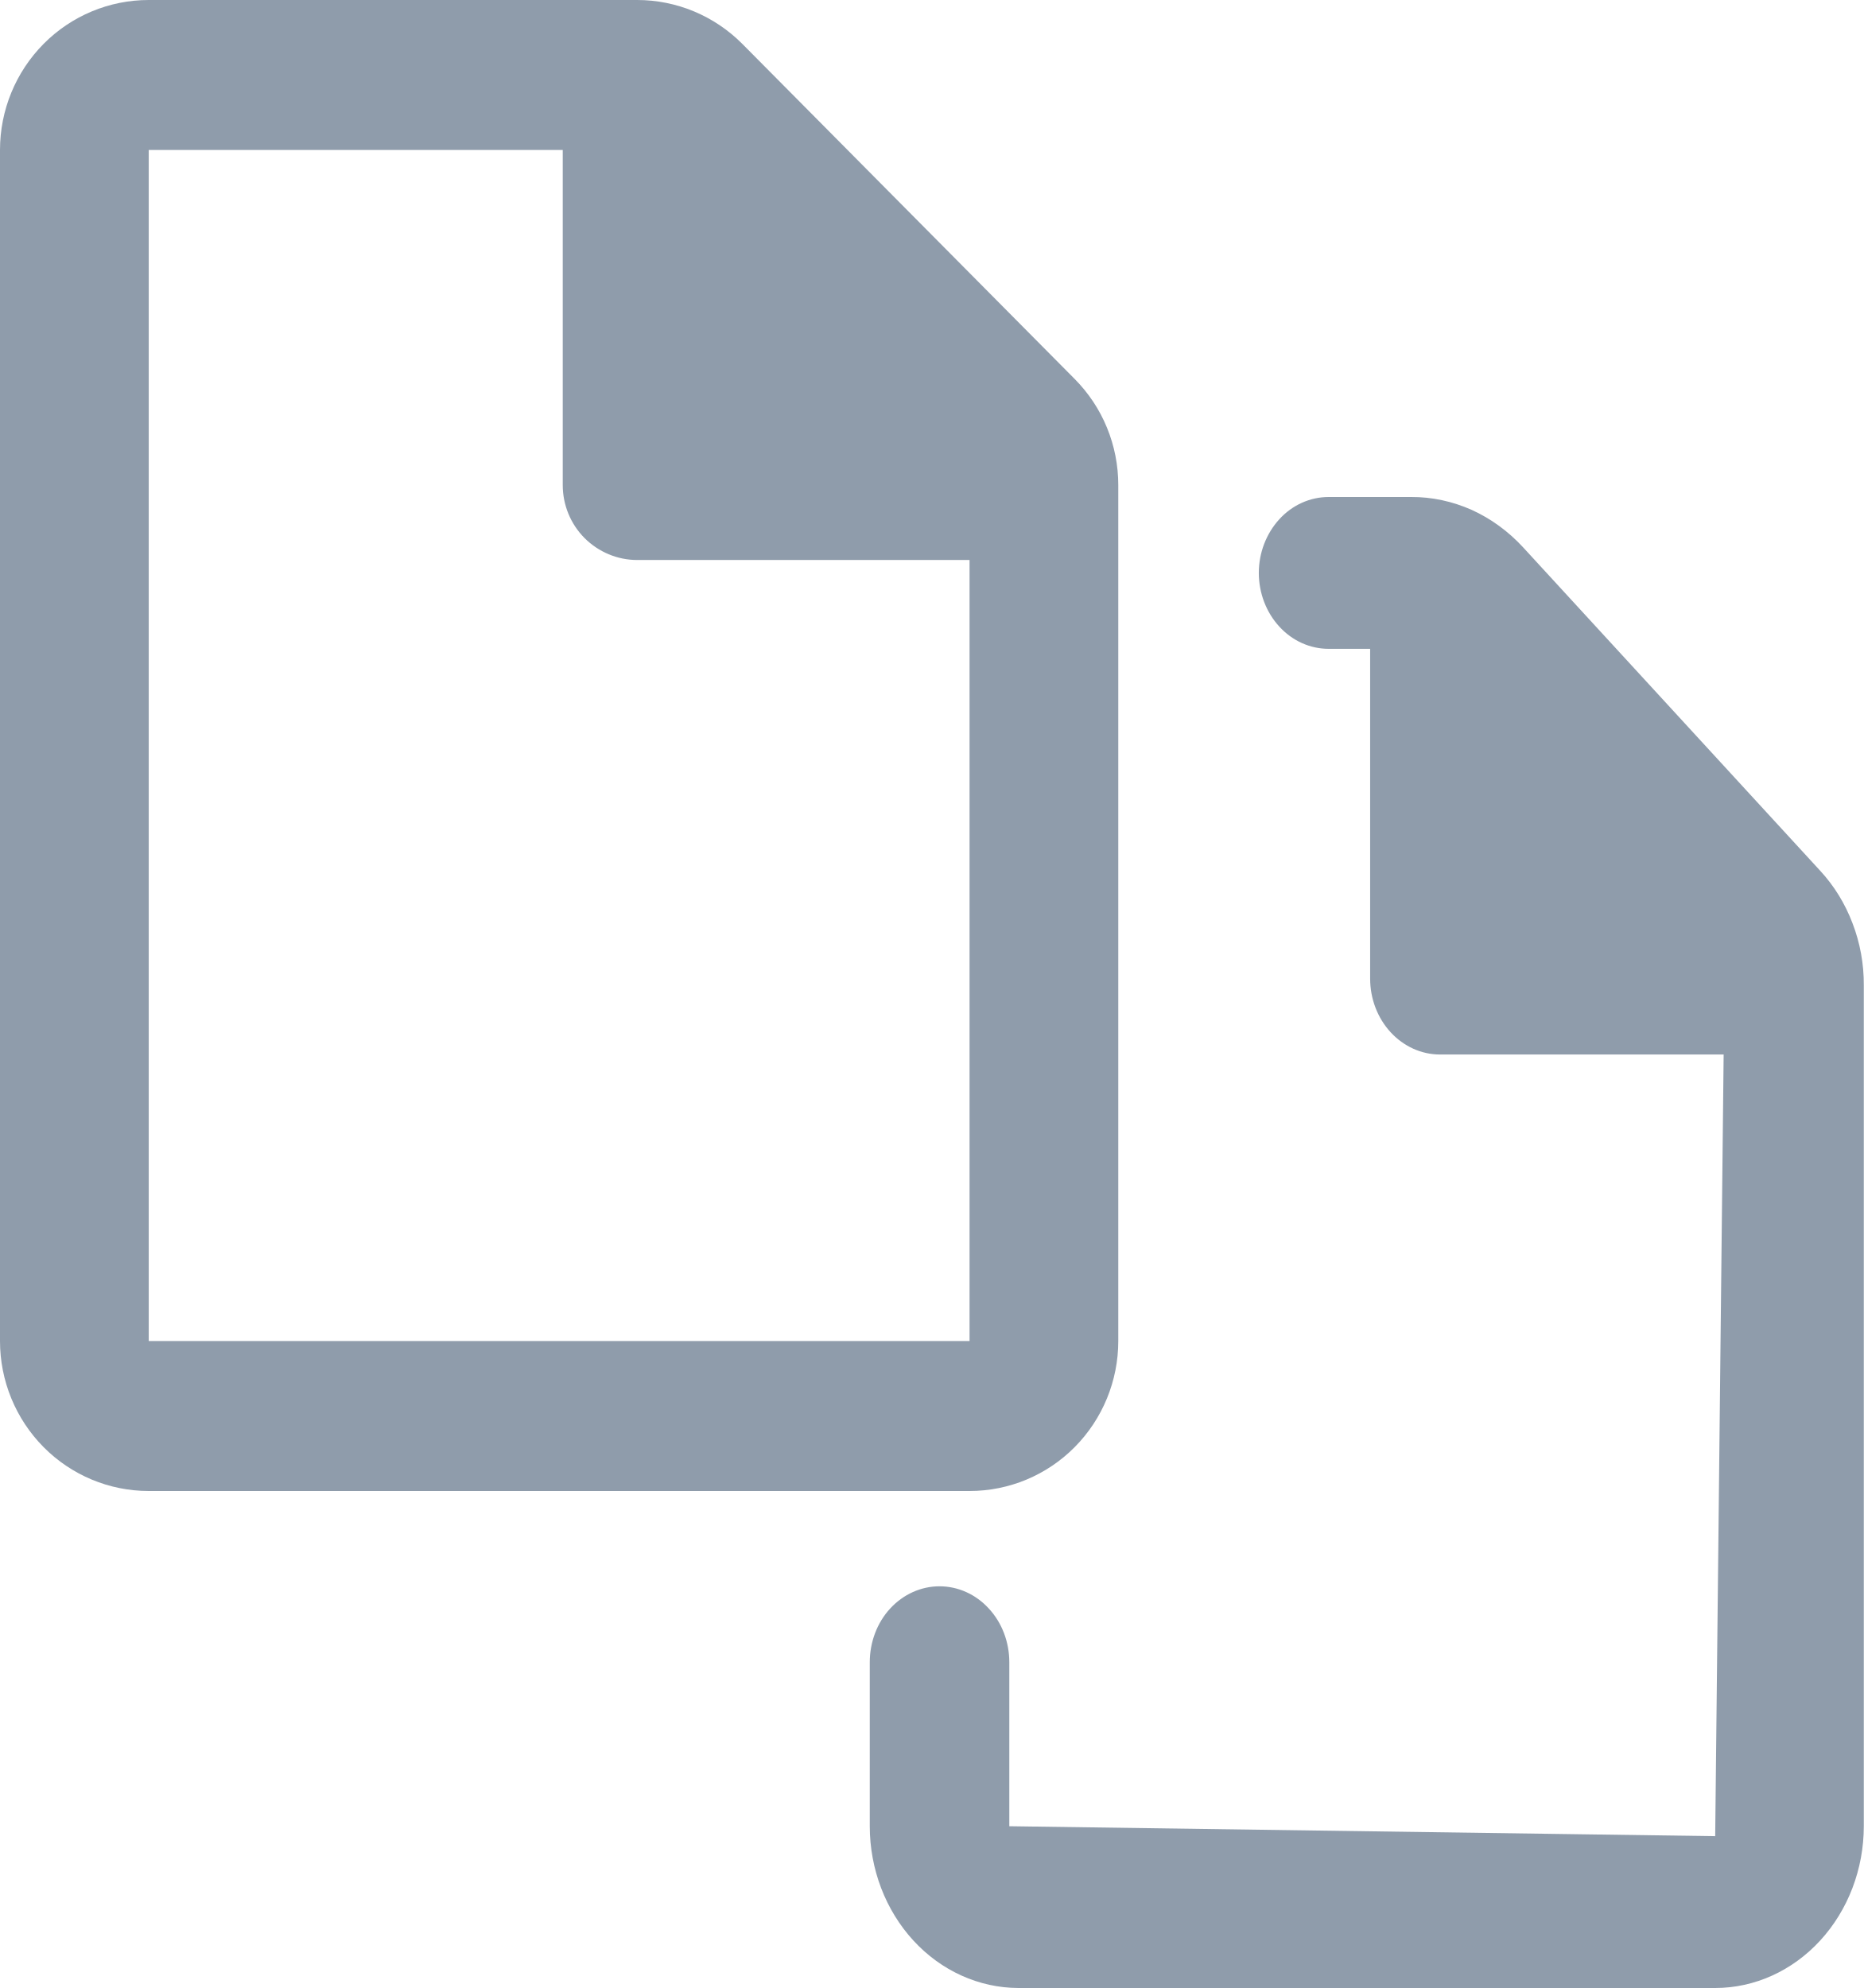
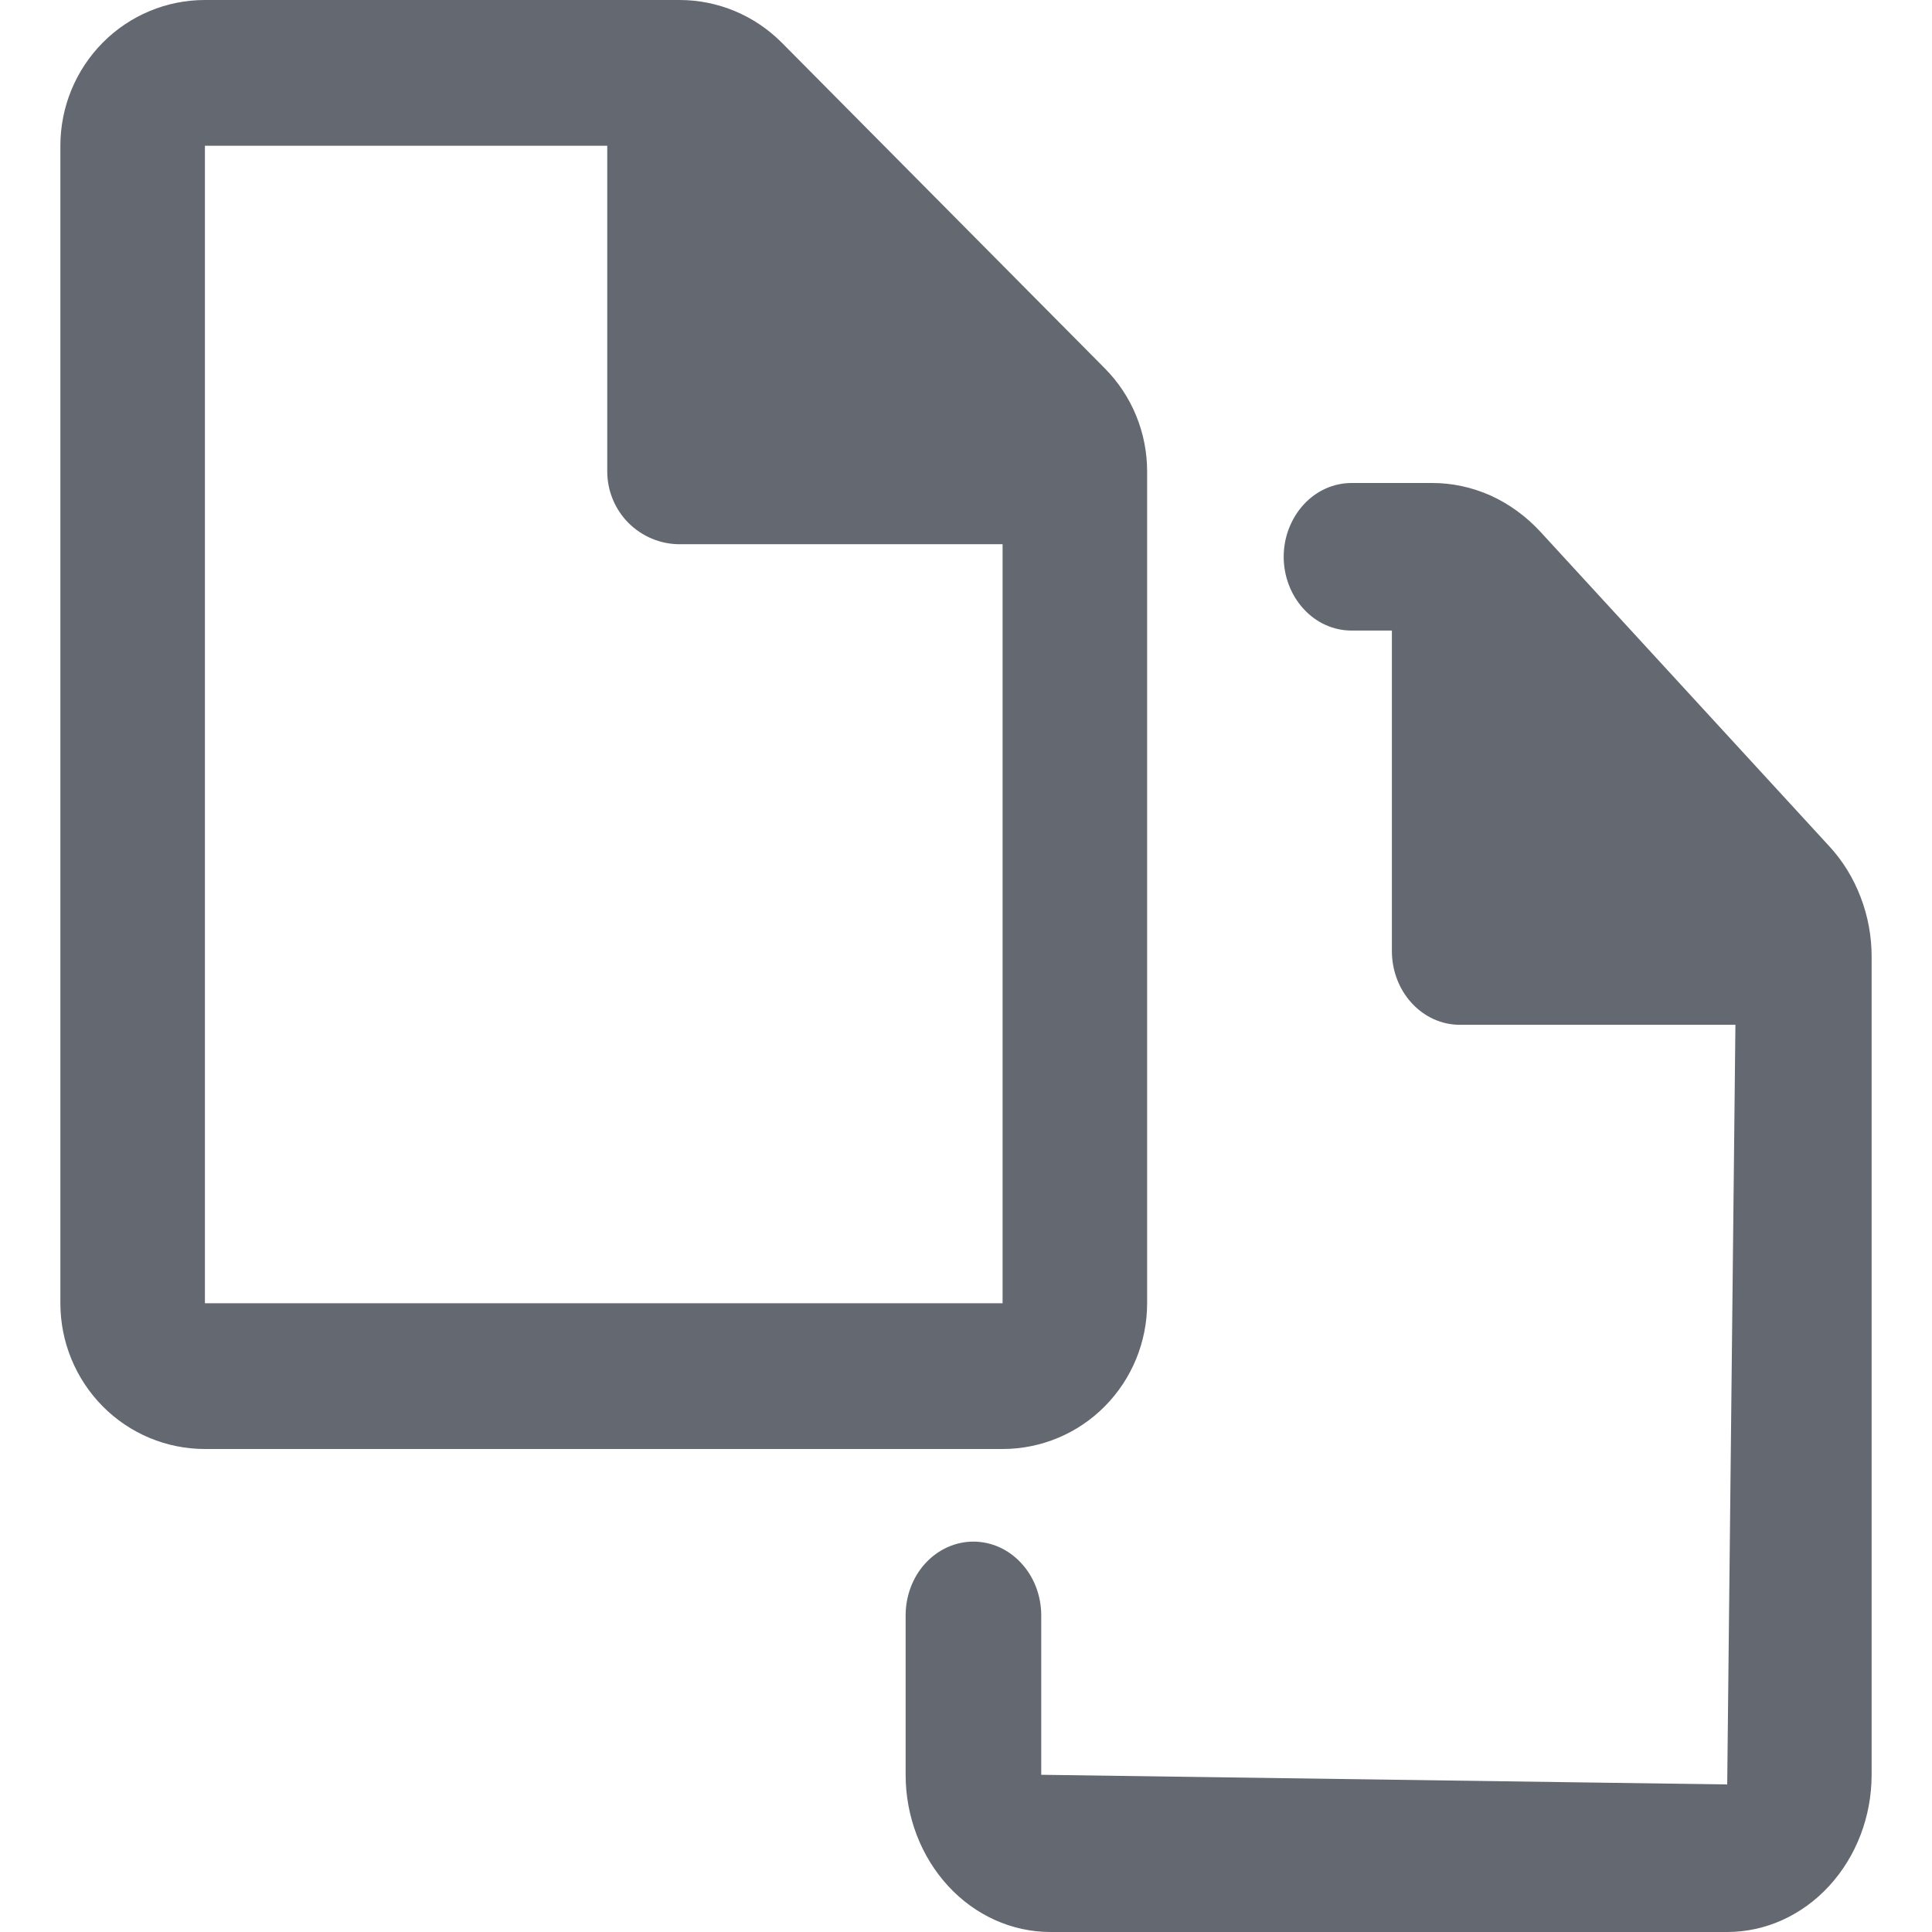
- <svg xmlns="http://www.w3.org/2000/svg" width="15" height="16" viewBox="0 0 15 16" fill="none">
-   <path fill-rule="evenodd" clip-rule="evenodd" d="M14.909 7.43C14.97 7.588 15.001 7.758 15 7.929V14.697C15 15.043 14.873 15.374 14.649 15.618C14.425 15.862 14.121 16 13.804 16H8.196C7.879 15.999 7.575 15.862 7.351 15.618C7.127 15.374 7 15.043 7 14.698V13.378C7 13.216 7.059 13.06 7.164 12.946C7.27 12.831 7.413 12.767 7.561 12.767C7.71 12.767 7.853 12.831 7.958 12.946C8.064 13.06 8.123 13.216 8.123 13.378V14.698L13.804 14.778L13.872 8.487H11.589C11.44 8.487 11.297 8.422 11.192 8.308C11.086 8.193 11.027 8.038 11.027 7.876V5.222H10.693C10.544 5.222 10.401 5.158 10.296 5.043C10.191 4.929 10.131 4.773 10.131 4.611C10.131 4.449 10.191 4.294 10.296 4.179C10.401 4.064 10.544 4 10.693 4H11.357C11.524 3.999 11.69 4.035 11.845 4.104C11.999 4.174 12.139 4.276 12.258 4.405L14.649 7.008C14.761 7.129 14.849 7.272 14.909 7.43Z" fill="#8F9CAB" />
-   <path fill-rule="evenodd" clip-rule="evenodd" d="M0 1.207V10.793C0 11.113 0.126 11.42 0.351 11.647C0.575 11.873 0.879 12 1.197 12H7.803C8.121 12 8.425 11.873 8.649 11.647C8.874 11.42 9 11.113 9 10.793V3.904C9 3.745 8.969 3.588 8.909 3.442C8.849 3.295 8.76 3.162 8.649 3.05L5.974 0.353C5.749 0.127 5.445 -2.7651e-05 5.127 4.51291e-09H1.197C0.879 4.51291e-09 0.575 0.127 0.351 0.353C0.126 0.58 0 0.887 0 1.207ZM4.529 3.904V1.207H1.197V10.793H7.803V4.507H5.128C4.969 4.507 4.817 4.443 4.704 4.33C4.592 4.217 4.529 4.064 4.529 3.904Z" fill="#8F9CAB" />
+ <svg xmlns="http://www.w3.org/2000/svg" width="16" height="16" viewBox="0 0 16 16" fill="none">
+   <path fill-rule="evenodd" clip-rule="evenodd" d="M15.409 7.43C15.47 7.588 15.501 7.758 15.5 7.929V14.697C15.5 15.043 15.373 15.374 15.149 15.618C14.925 15.862 14.621 16 14.304 16H8.696C8.379 15.999 8.075 15.862 7.851 15.618C7.627 15.374 7.5 15.043 7.5 14.698V13.378C7.5 13.216 7.559 13.06 7.664 12.946C7.77 12.831 7.913 12.767 8.061 12.767C8.21 12.767 8.353 12.831 8.458 12.946C8.564 13.06 8.623 13.216 8.623 13.378V14.698L14.304 14.778L14.372 8.487H12.089C11.94 8.487 11.797 8.422 11.692 8.308C11.586 8.193 11.527 8.038 11.527 7.876V5.222H11.193C11.044 5.222 10.901 5.158 10.796 5.043C10.691 4.929 10.631 4.773 10.631 4.611C10.631 4.449 10.691 4.294 10.796 4.179C10.901 4.064 11.044 4 11.193 4H11.857C12.024 3.999 12.19 4.035 12.345 4.104C12.499 4.174 12.639 4.276 12.758 4.405L15.149 7.008C15.261 7.129 15.349 7.272 15.409 7.43Z" fill="#646871" />
+   <path fill-rule="evenodd" clip-rule="evenodd" d="M0.5 1.207V10.793C0.5 11.113 0.626 11.42 0.851 11.647C1.075 11.873 1.379 12 1.697 12H8.303C8.621 12 8.925 11.873 9.149 11.647C9.374 11.42 9.5 11.113 9.5 10.793V3.904C9.5 3.745 9.469 3.588 9.409 3.442C9.349 3.295 9.26 3.162 9.149 3.05L6.474 0.353C6.249 0.127 5.945 -2.7651e-05 5.627 4.51291e-09H1.697C1.379 4.51291e-09 1.075 0.127 0.851 0.353C0.626 0.58 0.5 0.887 0.5 1.207ZM5.029 3.904V1.207H1.697V10.793H8.303V4.507H5.628C5.469 4.507 5.317 4.443 5.204 4.33C5.092 4.217 5.029 4.064 5.029 3.904Z" fill="#646871" />
</svg>
